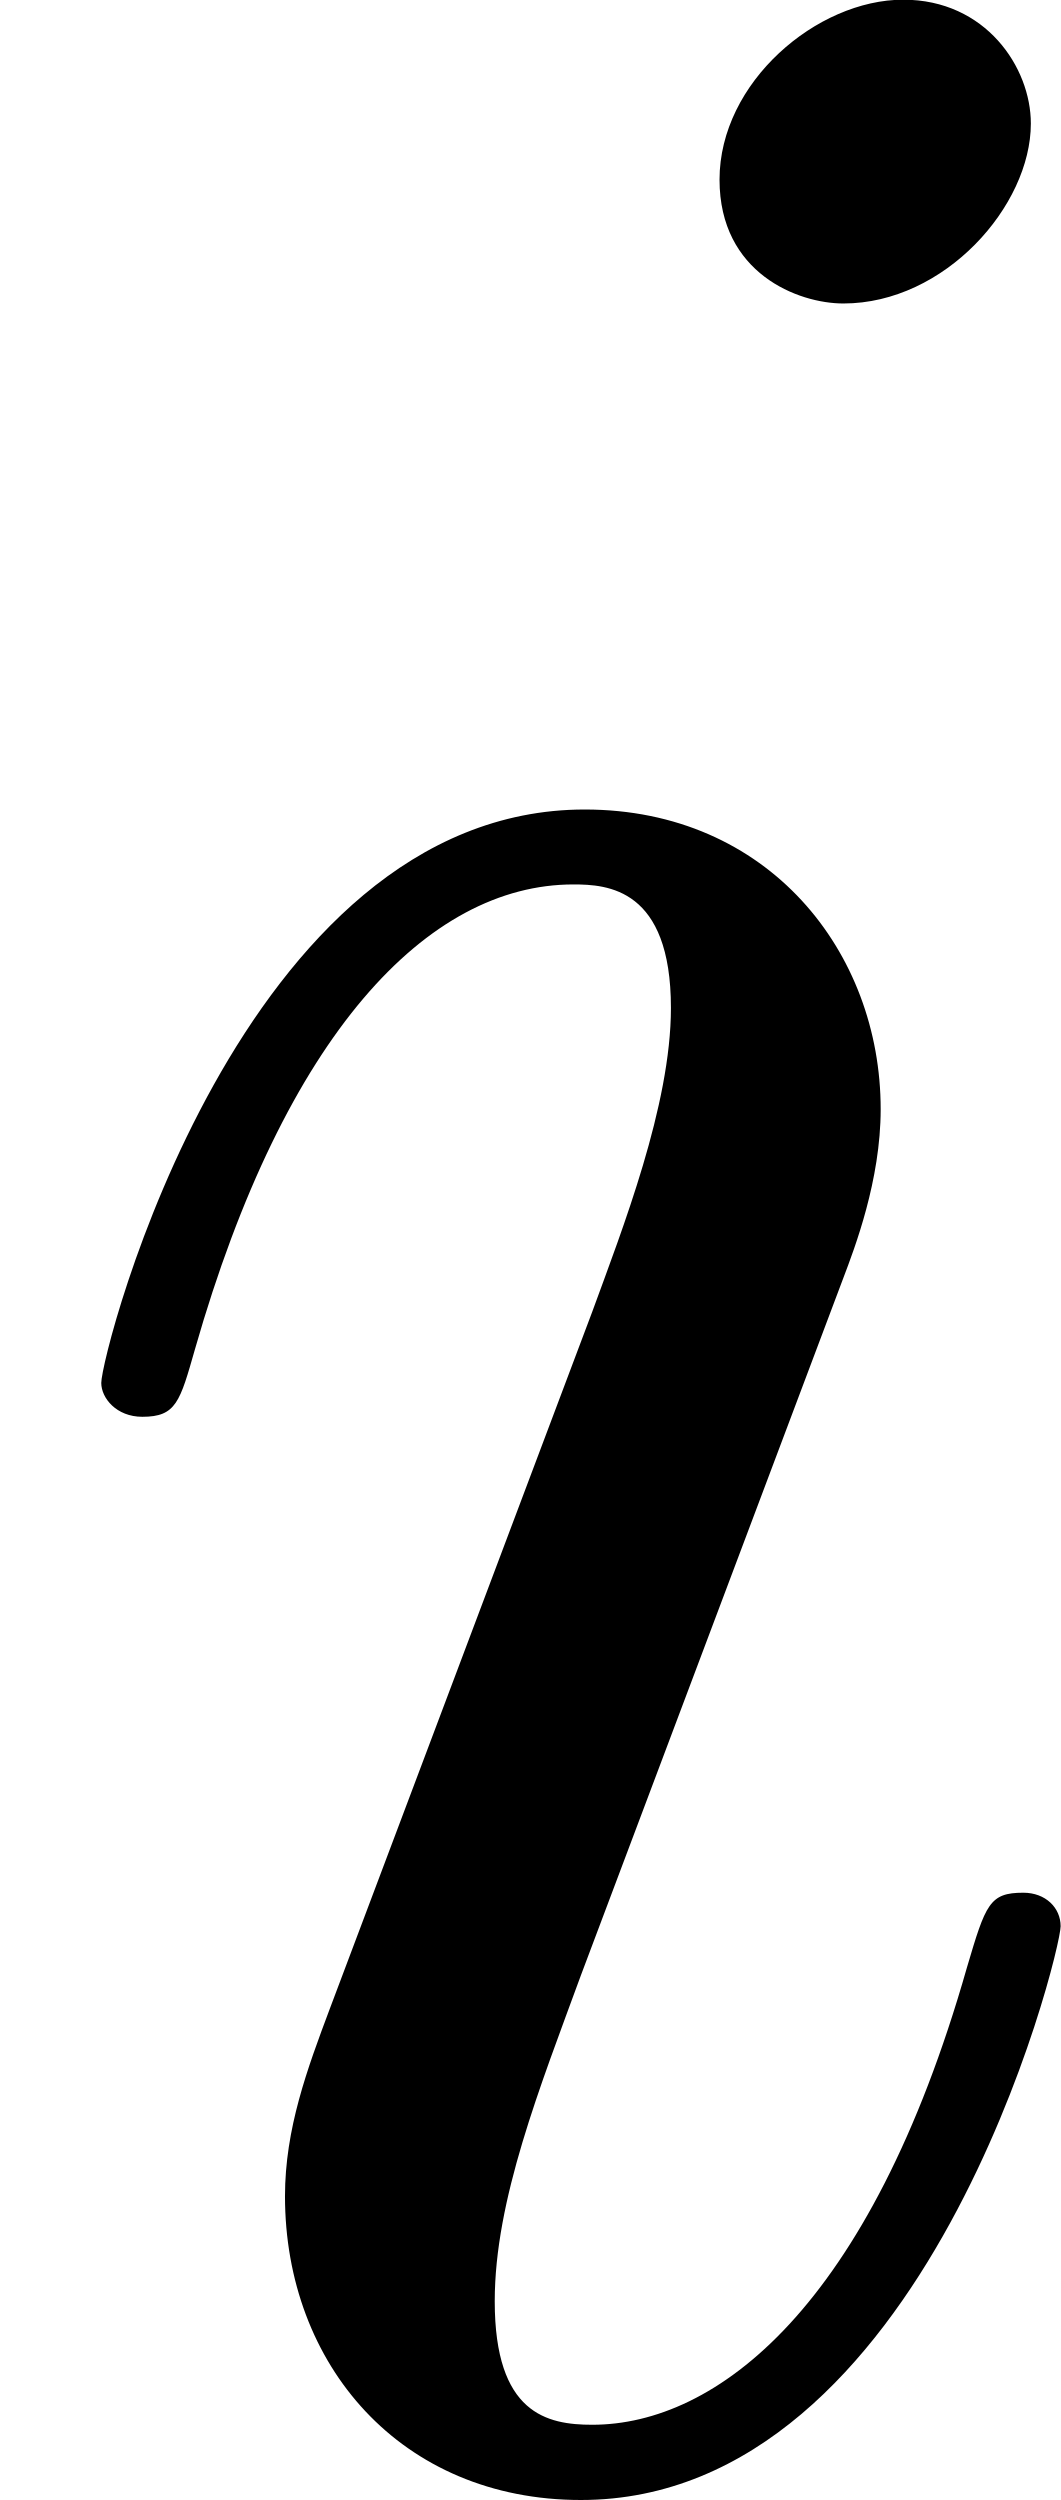
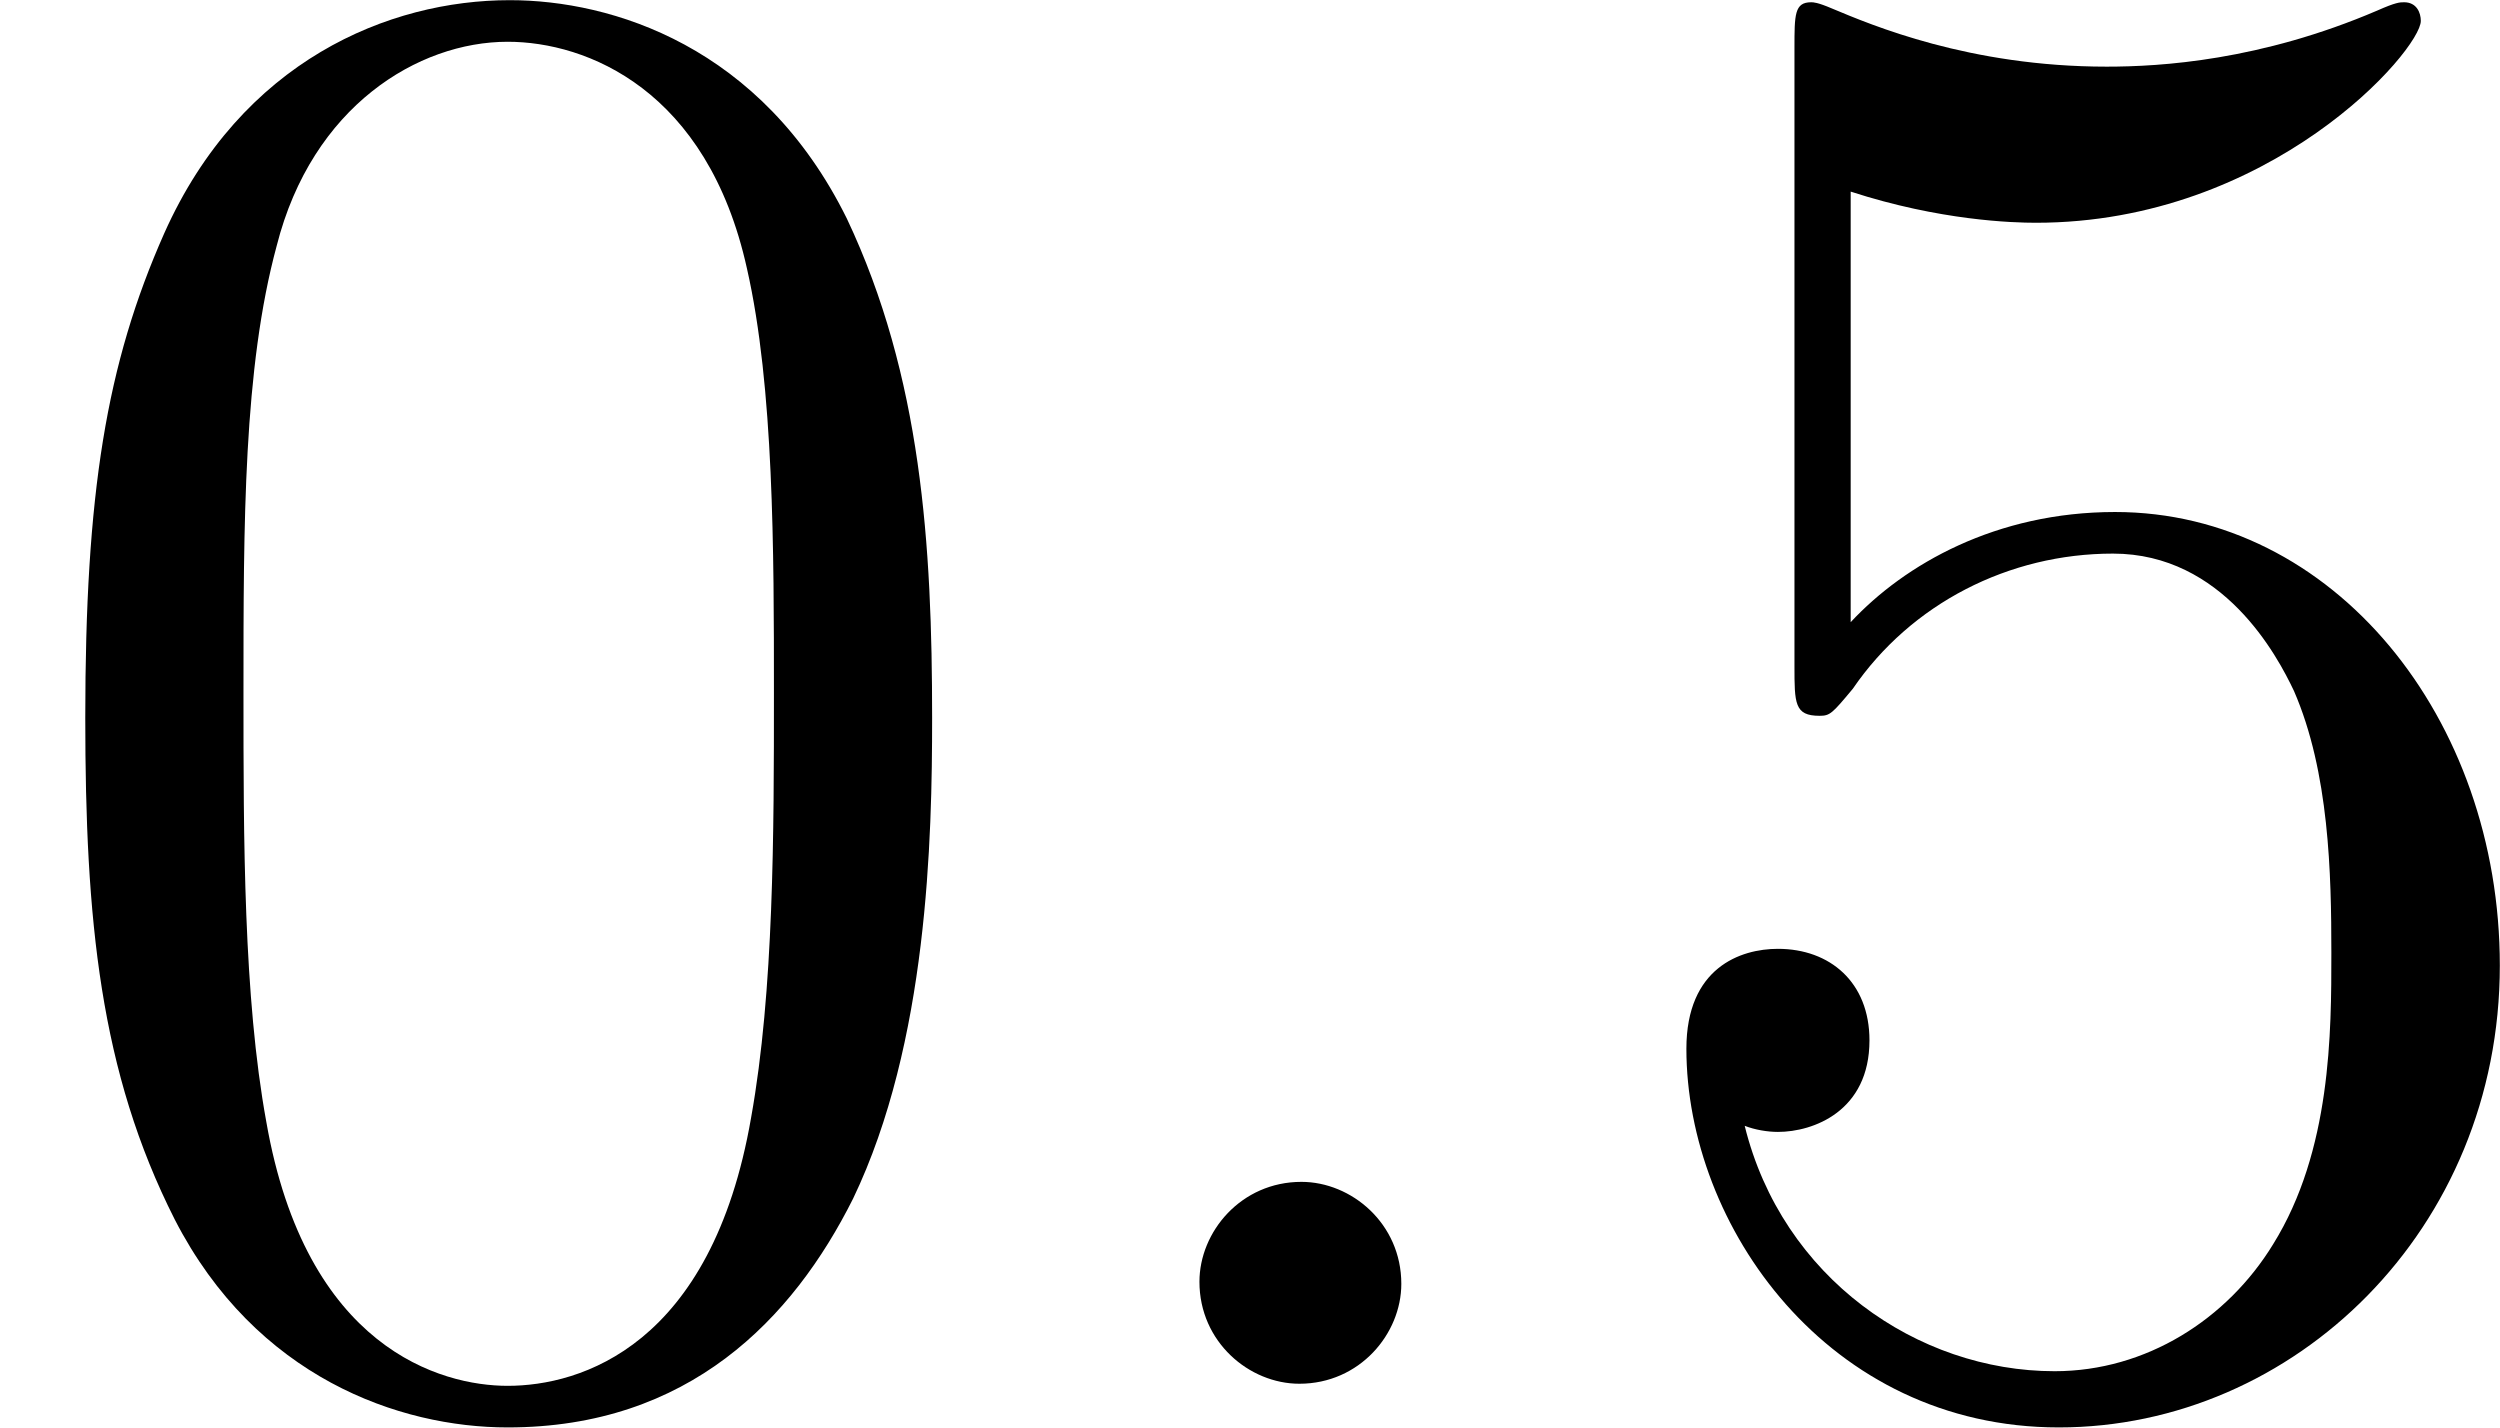
- <svg xmlns="http://www.w3.org/2000/svg" xmlns:xlink="http://www.w3.org/1999/xlink" version="1.1" width="3.383pt" height="7.974pt" viewBox="20.094 31.15 3.383 7.974">
+ <svg xmlns="http://www.w3.org/2000/svg" xmlns:xlink="http://www.w3.org/1999/xlink" version="1.1" width="14.365pt" height="8.201pt" viewBox="47.811 150.684 14.365 8.201">
  <defs>
-     <path id="g16-105" d="M3.383-1.71C3.383-1.769 3.335-1.817 3.264-1.817C3.156-1.817 3.144-1.781 3.084-1.578C2.774-.49 2.283-.12 1.889-.12C1.745-.12 1.578-.155 1.578-.514C1.578-.837 1.722-1.196 1.853-1.554L2.69-3.778C2.726-3.873 2.809-4.089 2.809-4.316C2.809-4.818 2.451-5.272 1.865-5.272C.765-5.272 .323-3.539 .323-3.443C.323-3.395 .371-3.335 .454-3.335C.562-3.335 .574-3.383 .622-3.551C.909-4.555 1.363-5.033 1.829-5.033C1.937-5.033 2.14-5.021 2.14-4.639C2.14-4.328 1.985-3.933 1.889-3.67L1.052-1.447C.98-1.255 .909-1.064 .909-.849C.909-.311 1.279 .12 1.853 .12C2.953 .12 3.383-1.626 3.383-1.71ZM3.288-7.46C3.288-7.639 3.144-7.855 2.881-7.855C2.606-7.855 2.295-7.592 2.295-7.281C2.295-6.982 2.546-6.886 2.69-6.886C3.013-6.886 3.288-7.197 3.288-7.46Z" />
+     <path id="g3-58" d="M2.2-.574C2.2-.921 1.913-1.16 1.626-1.16C1.279-1.16 1.04-.873 1.04-.586C1.04-.239 1.327 0 1.614 0C1.961 0 2.2-.287 2.2-.574Z" />
+     <path id="g10-48" d="M5.356-3.826C5.356-4.818 5.296-5.786 4.866-6.695C4.376-7.687 3.515-7.95 2.929-7.95C2.236-7.95 1.387-7.603 .944-6.611C.61-5.858 .49-5.117 .49-3.826C.49-2.666 .574-1.793 1.004-.944C1.47-.036 2.295 .251 2.917 .251C3.957 .251 4.555-.371 4.902-1.064C5.332-1.961 5.356-3.132 5.356-3.826ZM2.917 .012C2.534 .012 1.757-.203 1.53-1.506C1.399-2.224 1.399-3.132 1.399-3.969C1.399-4.949 1.399-5.834 1.59-6.539C1.793-7.34 2.403-7.711 2.917-7.711C3.371-7.711 4.065-7.436 4.292-6.408C4.447-5.727 4.447-4.782 4.447-3.969C4.447-3.168 4.447-2.26 4.316-1.53C4.089-.215 3.335 .012 2.917 .012Z" />
+     <path id="g10-53" d="M1.53-6.85C2.044-6.683 2.463-6.671 2.594-6.671C3.945-6.671 4.806-7.663 4.806-7.831C4.806-7.878 4.782-7.938 4.71-7.938C4.686-7.938 4.663-7.938 4.555-7.89C3.885-7.603 3.312-7.568 3.001-7.568C2.212-7.568 1.65-7.807 1.423-7.902C1.339-7.938 1.315-7.938 1.303-7.938C1.207-7.938 1.207-7.867 1.207-7.675V-4.125C1.207-3.909 1.207-3.838 1.351-3.838C1.411-3.838 1.423-3.85 1.542-3.993C1.877-4.483 2.439-4.77 3.037-4.77C3.67-4.77 3.981-4.184 4.077-3.981C4.28-3.515 4.292-2.929 4.292-2.475S4.292-1.339 3.957-.801C3.694-.371 3.228-.072 2.702-.072C1.913-.072 1.136-.61 .921-1.482C.98-1.459 1.052-1.447 1.112-1.447C1.315-1.447 1.638-1.566 1.638-1.973C1.638-2.307 1.411-2.499 1.112-2.499C.897-2.499 .586-2.391 .586-1.925C.586-.909 1.399 .251 2.726 .251C4.077 .251 5.26-.885 5.26-2.403C5.26-3.826 4.304-5.009 3.049-5.009C2.367-5.009 1.841-4.71 1.53-4.376V-6.85Z" />
  </defs>
  <g id="page1">
-     <use x="20.094" y="39.004" xlink:href="#g16-105" />
+     <use x="47.811" y="158.635" xlink:href="#g10-48" />
+     <use x="53.663" y="158.635" xlink:href="#g3-58" />
+     <use x="56.915" y="158.635" xlink:href="#g10-53" />
  </g>
</svg>
